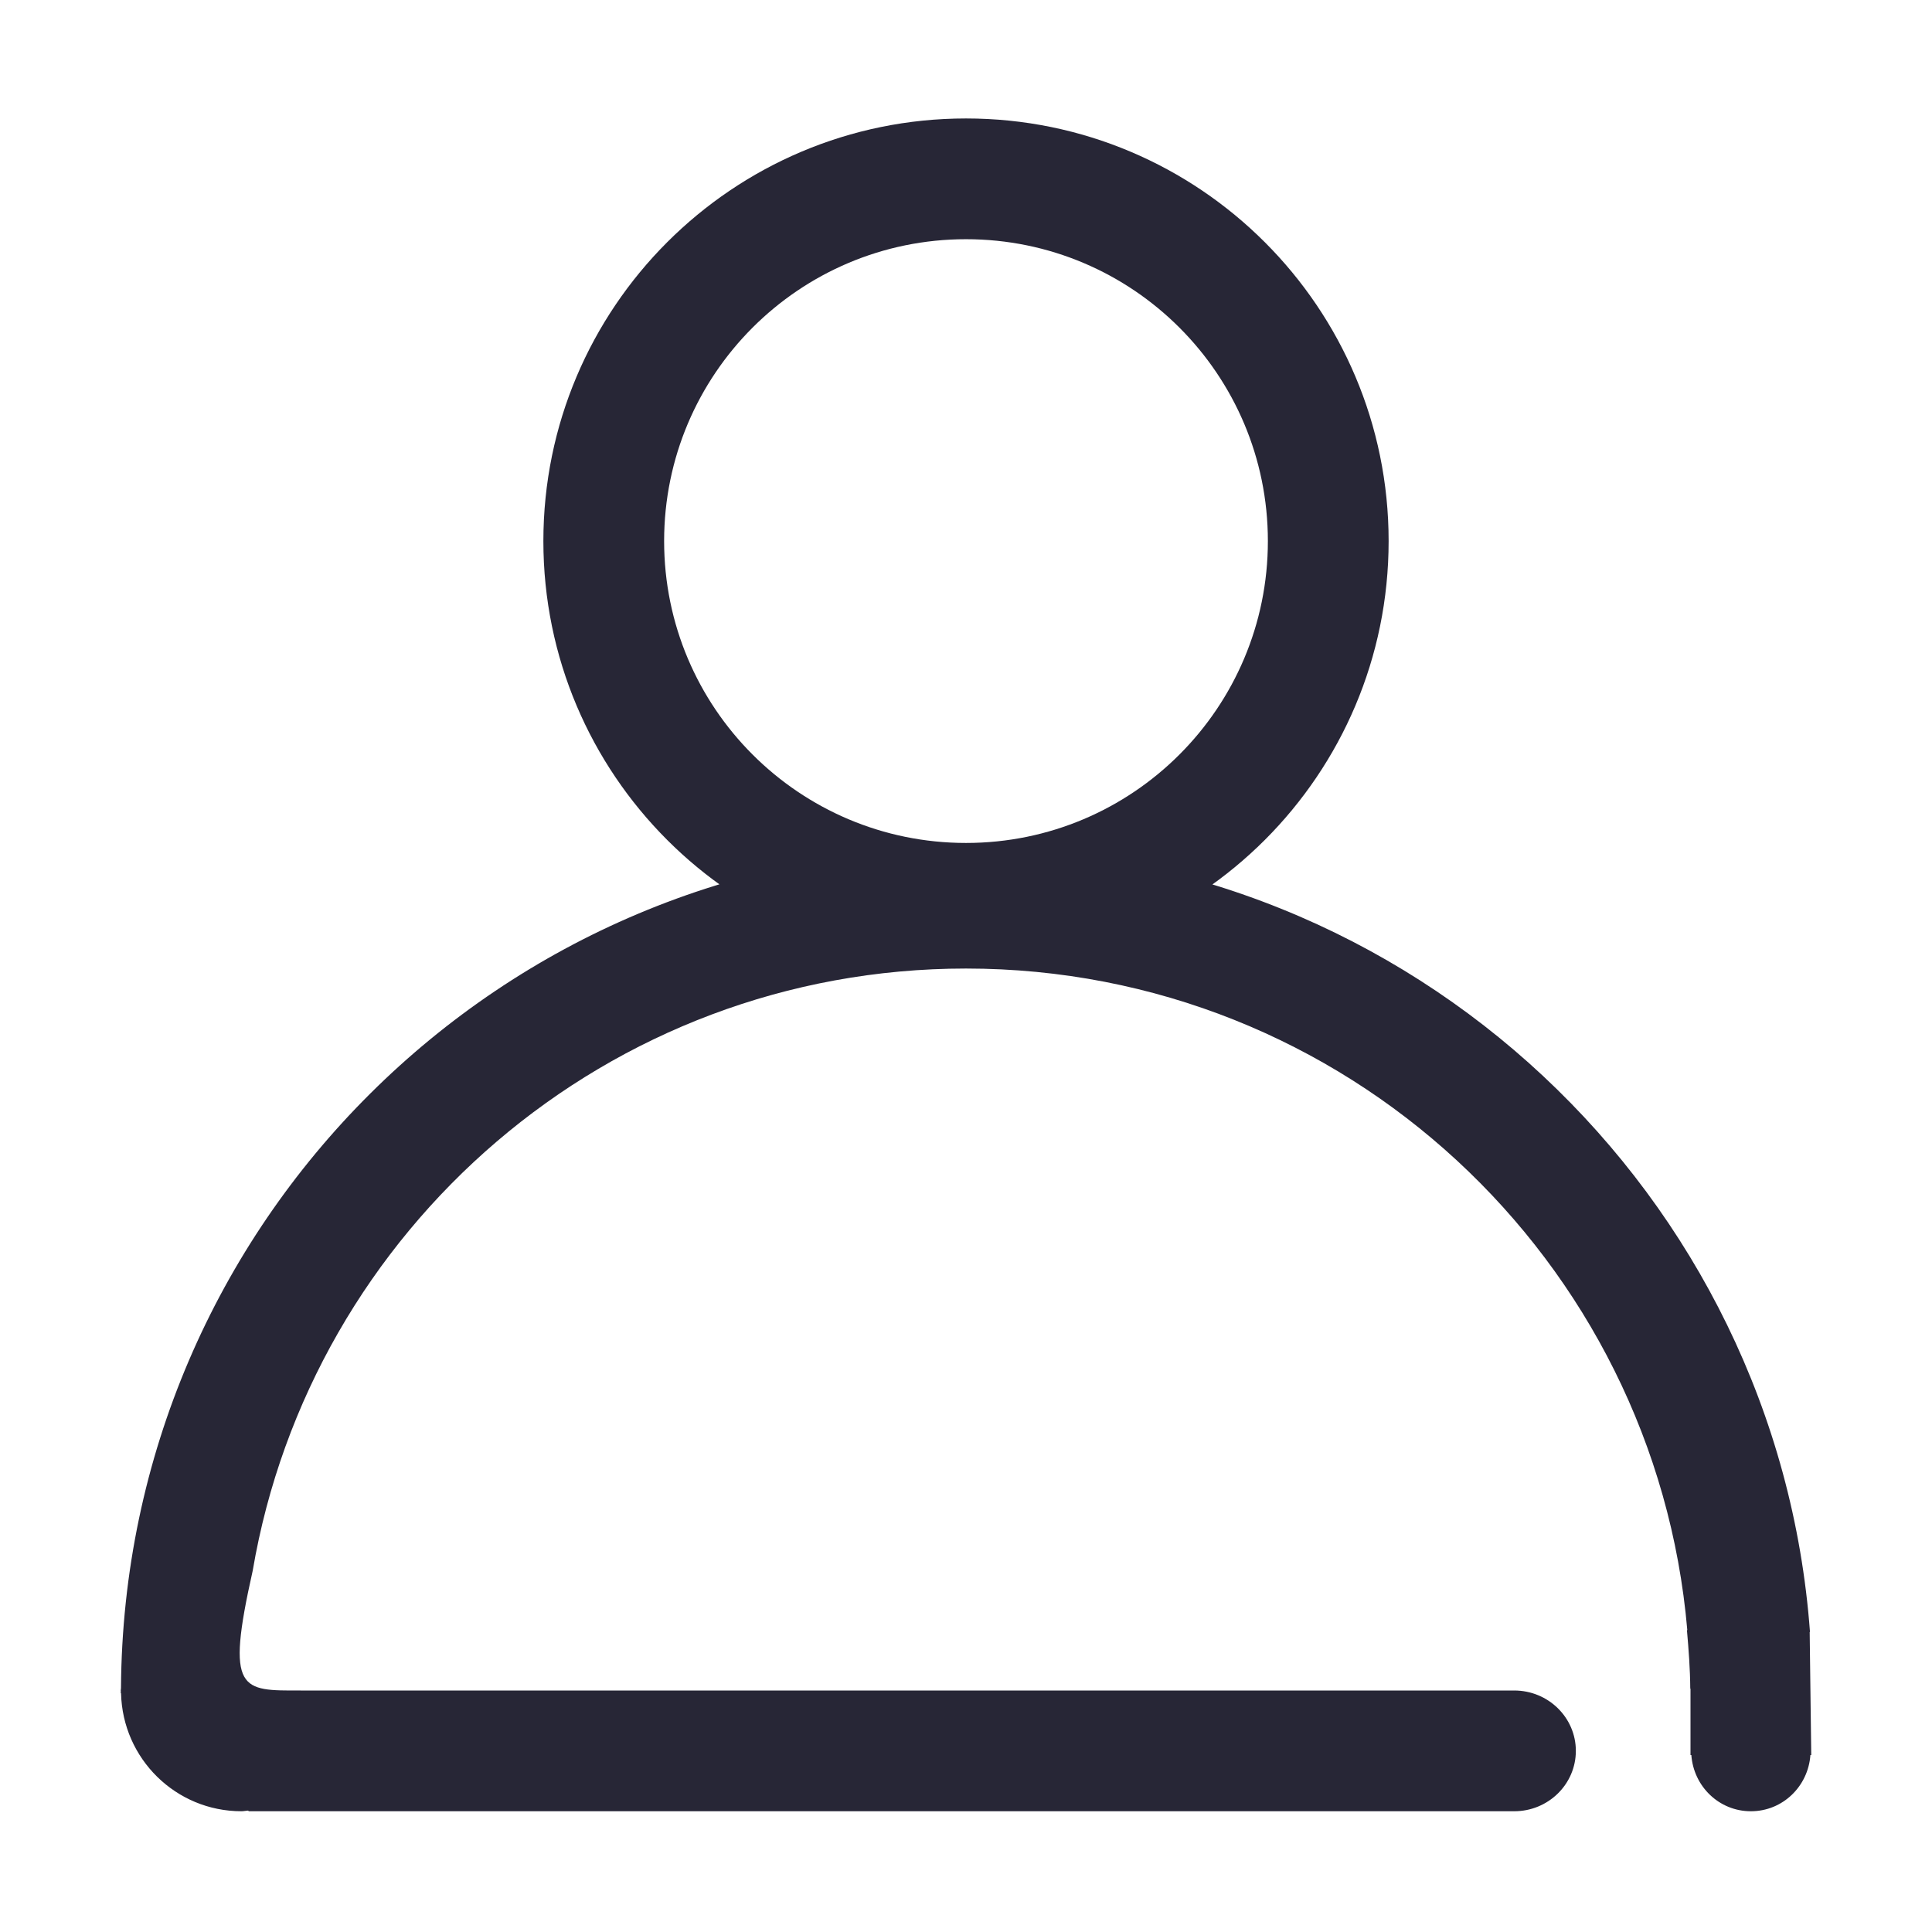
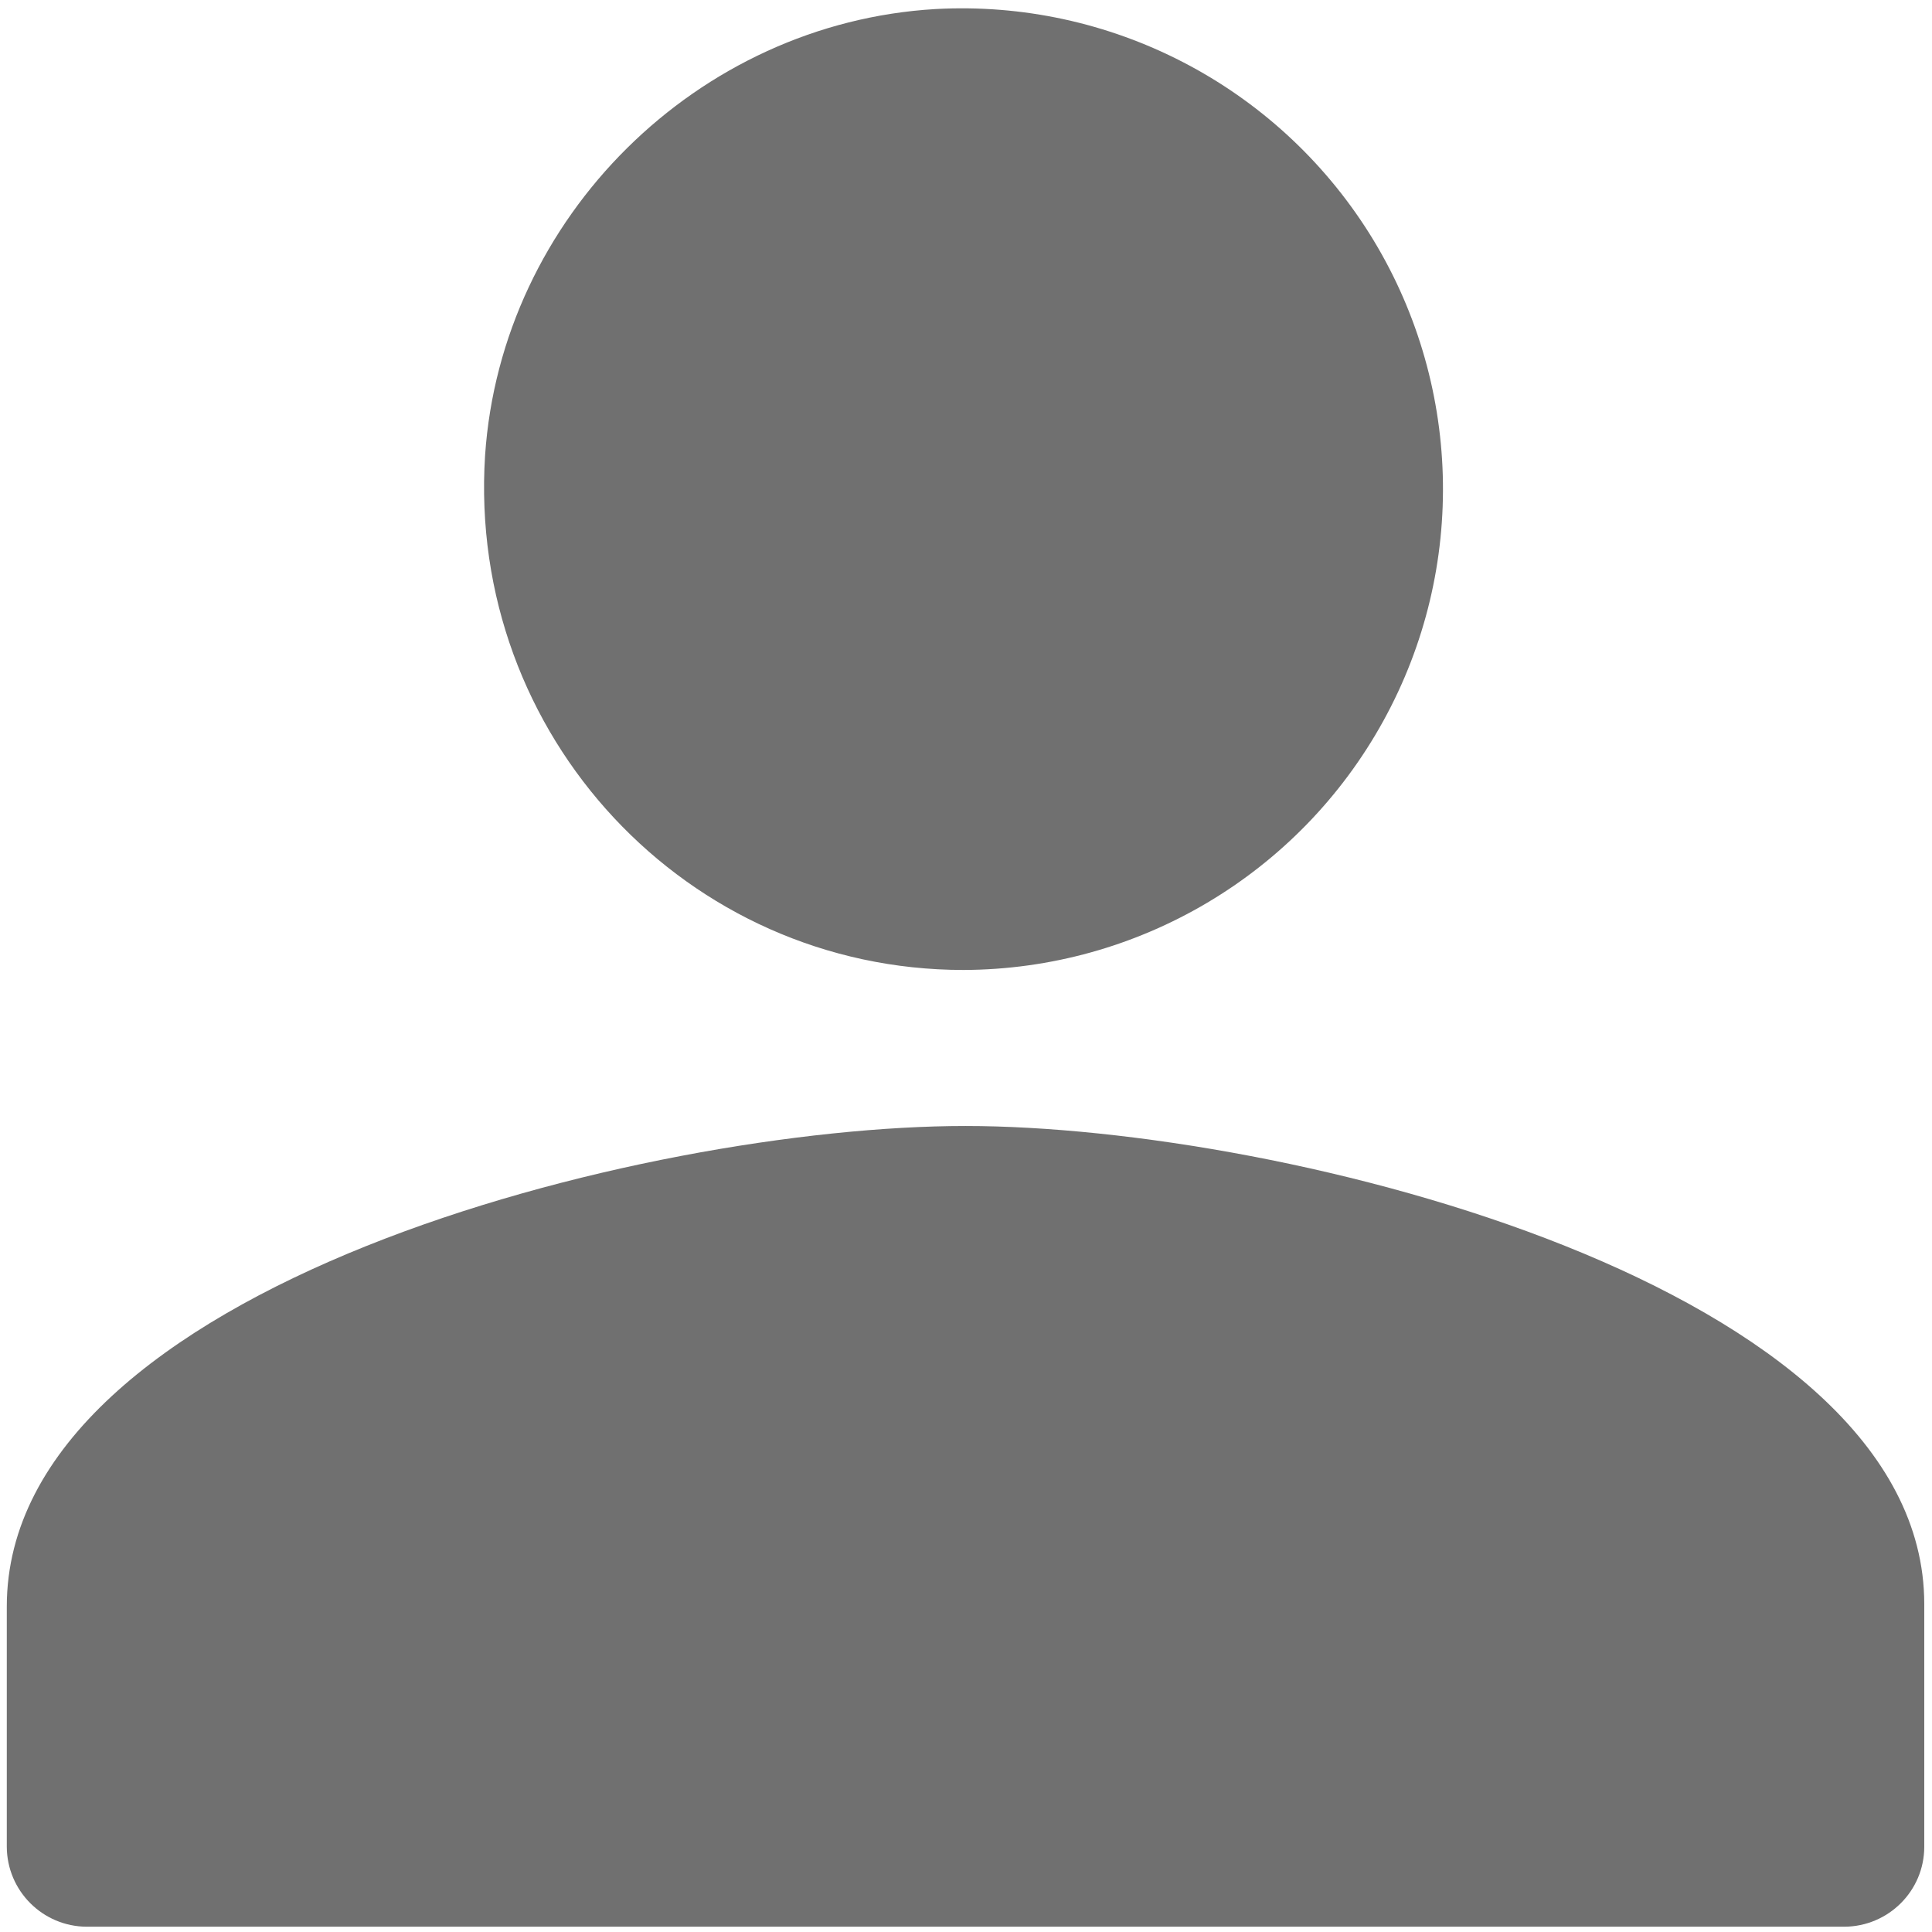
- <svg xmlns="http://www.w3.org/2000/svg" t="1716602117631" class="icon" viewBox="0 0 1024 1024" version="1.1" p-id="19030" width="200" height="200">
-   <path d="M512 62.784c-123.712 0-224 100.288-224 224s100.288 224 224 224c123.712 0 224-100.288 224-224S635.712 62.784 512 62.784zM512 446.784c-88.352 0-160-71.648-160-160s71.648-160 160-160c88.352 0 160 71.648 160 160S600.384 446.784 512 446.784zM959.328 864.992C942.208 633.184 748.16 449.344 512 449.344c-246.528 0-446.4 199.136-447.872 445.344C64.128 895.104 64 895.552 64 896c0 0.16 0.032 0.288 0.032 0.448C64.032 896.736 64 897.024 64 897.344l0.16 0.128C64.96 932.128 93.152 960 128 960c1.184 0 2.304-0.288 3.488-0.352L131.872 960l1.696 0 668.992 0c18.048 0 32.672-14.336 32.672-32s-14.624-32-32.672-32l-643.2 0C128 896 119.328 897.344 133.92 832.608c30.816-181.184 188.128-319.264 378.08-319.264 200.832 0 365.376 154.24 382.304 350.656l-0.192 0c0.896 10.24 1.696 20.544 1.76 31.008L896 895.008l0 35.2 0.448 0C897.632 946.784 911.104 960 928 960s30.368-13.216 31.552-29.792L960 930.208l-0.832-65.184" fill="#272636" p-id="19031" />
+ <svg xmlns="http://www.w3.org/2000/svg" t="1716792080588" class="icon" viewBox="0 0 1024 1024" version="1.1" p-id="3658" width="200" height="200">
+   <path d="M510.7 514.1c92.6-0.3 177.8-50.8 222.5-132C777.9 301 775 202 725.7 123.6 676.3 45.2 588.3-0.3 495.8 4.8c-126.1 7.4-230.2 110.3-238.7 236.6-9.5 148.7 107.2 272.7 253.6 272.7z m1 82.7C342 596.8 3.6 681.7 3.6 851.5v127.3c0.1 23.4 19 42.3 42.4 42.4h931.5c23.4-0.1 42.4-19 42.4-42.4V850.2c0-168.5-338.5-253.4-508.2-253.4z m0 0" fill="#707070" p-id="3659" />
</svg>
